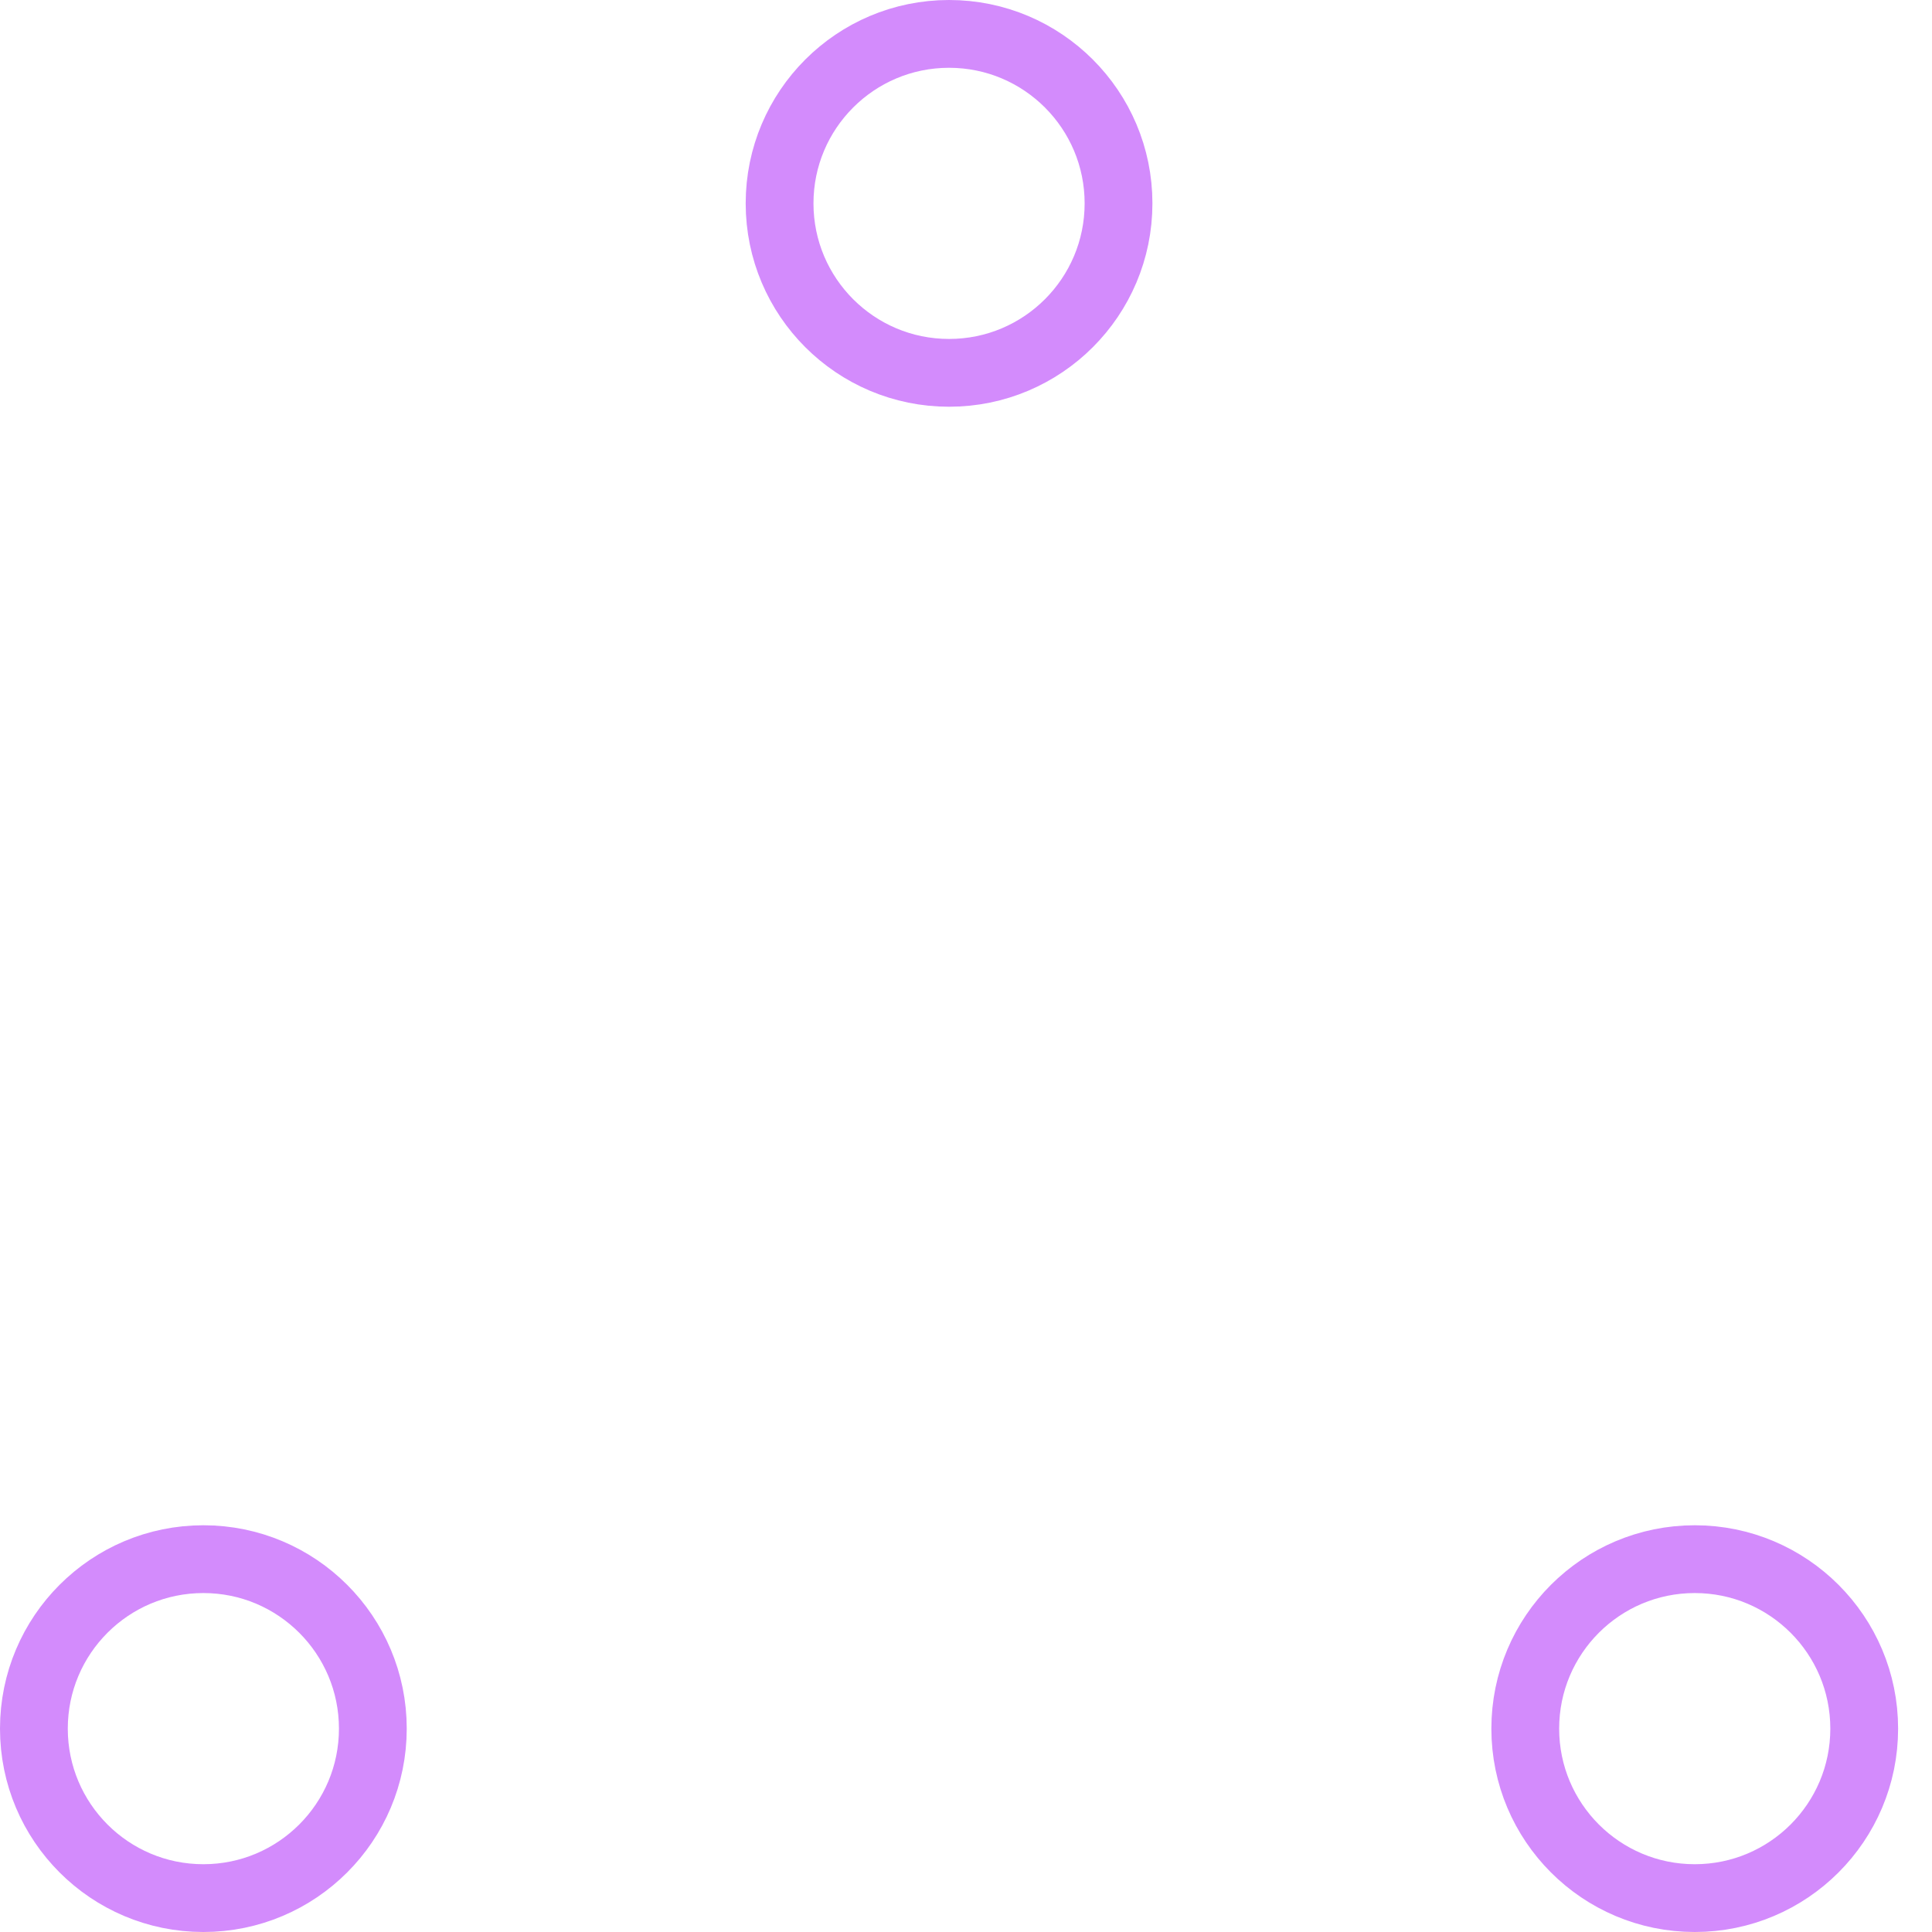
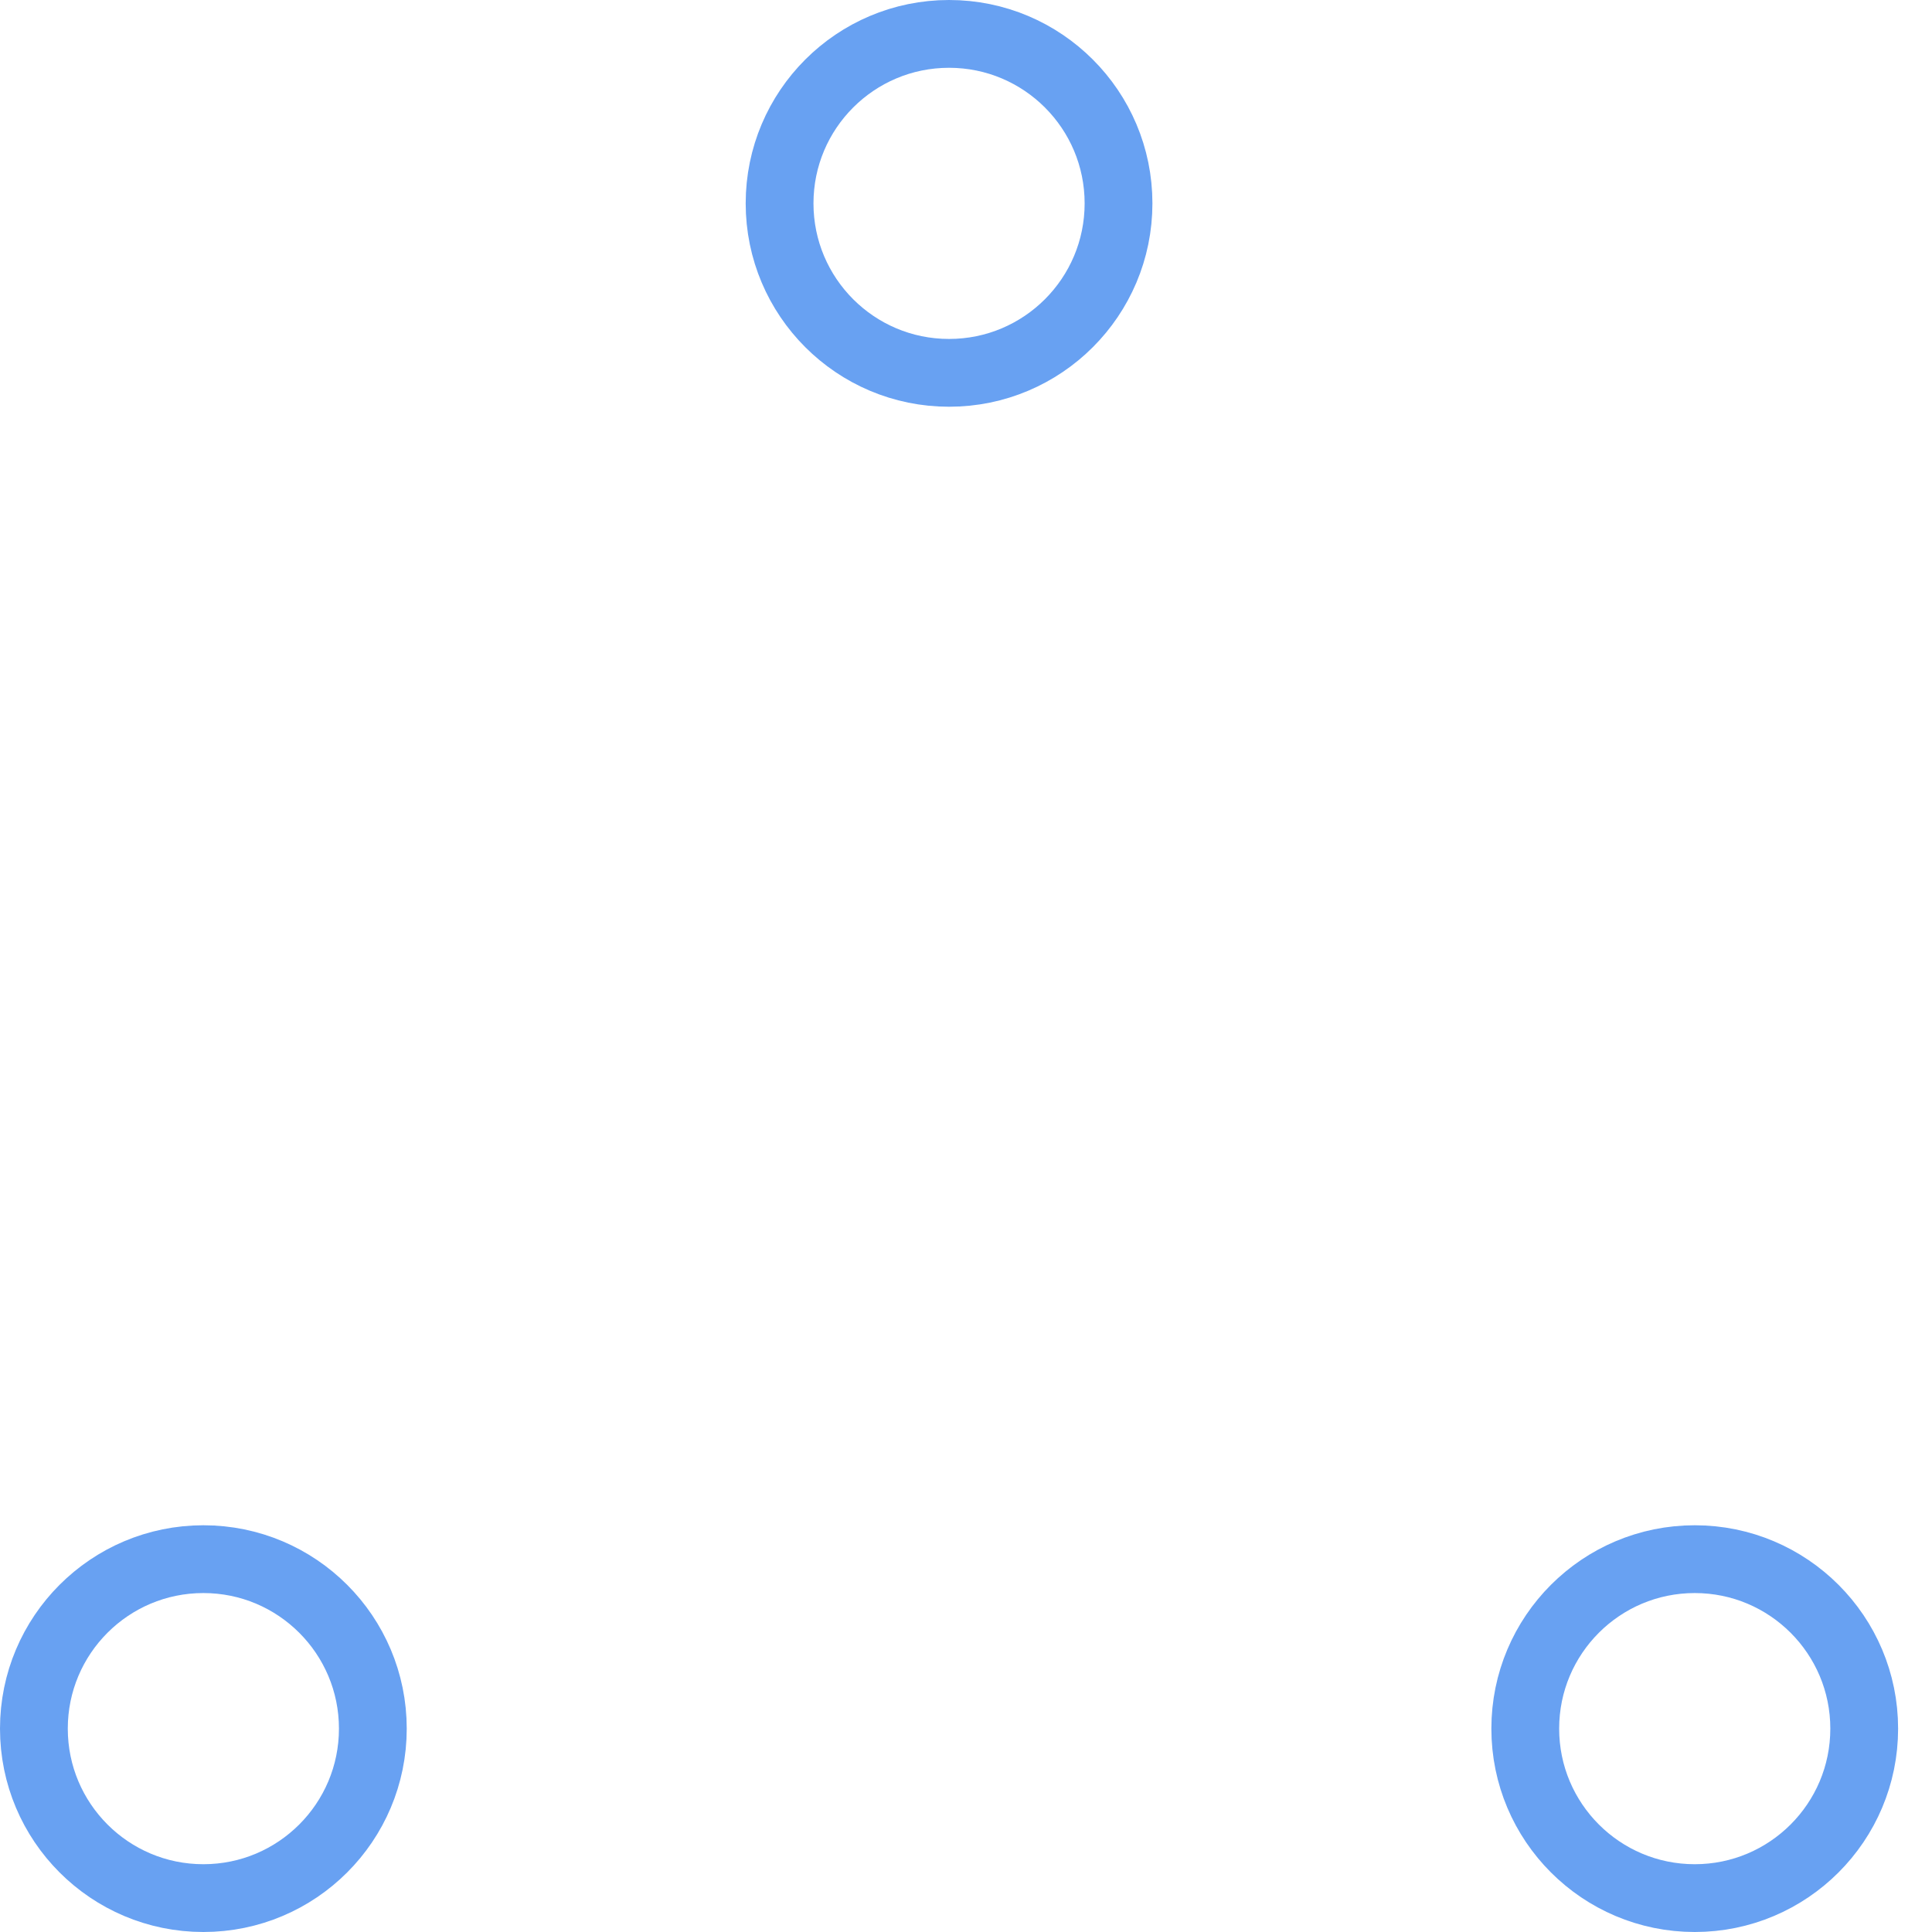
- <svg xmlns="http://www.w3.org/2000/svg" width="80" height="80" viewBox="0 0 57 57" stroke="#d38bfc">
+ <svg xmlns="http://www.w3.org/2000/svg" width="80" height="80" viewBox="0 0 57 57" stroke="#68a1f2">
  <g fill="none" fill-rule="evenodd">
    <g transform="translate(1 1)" stroke-width="2">
      <circle cx="5" cy="50" r="5">
        <animate attributeName="cy" begin="0s" dur="2.2s" values="50;5;50;50" calcMode="linear" repeatCount="indefinite" />
        <animate attributeName="cx" begin="0s" dur="2.2s" values="5;27;49;5" calcMode="linear" repeatCount="indefinite" />
      </circle>
      <circle cx="27" cy="5" r="5">
        <animate attributeName="cy" begin="0s" dur="2.2s" from="5" to="5" values="5;50;50;5" calcMode="linear" repeatCount="indefinite" />
        <animate attributeName="cx" begin="0s" dur="2.2s" from="27" to="27" values="27;49;5;27" calcMode="linear" repeatCount="indefinite" />
      </circle>
      <circle cx="49" cy="50" r="5">
        <animate attributeName="cy" begin="0s" dur="2.2s" values="50;50;5;50" calcMode="linear" repeatCount="indefinite" />
        <animate attributeName="cx" from="49" to="49" begin="0s" dur="2.2s" values="49;5;27;49" calcMode="linear" repeatCount="indefinite" />
      </circle>
    </g>
  </g>
</svg>
